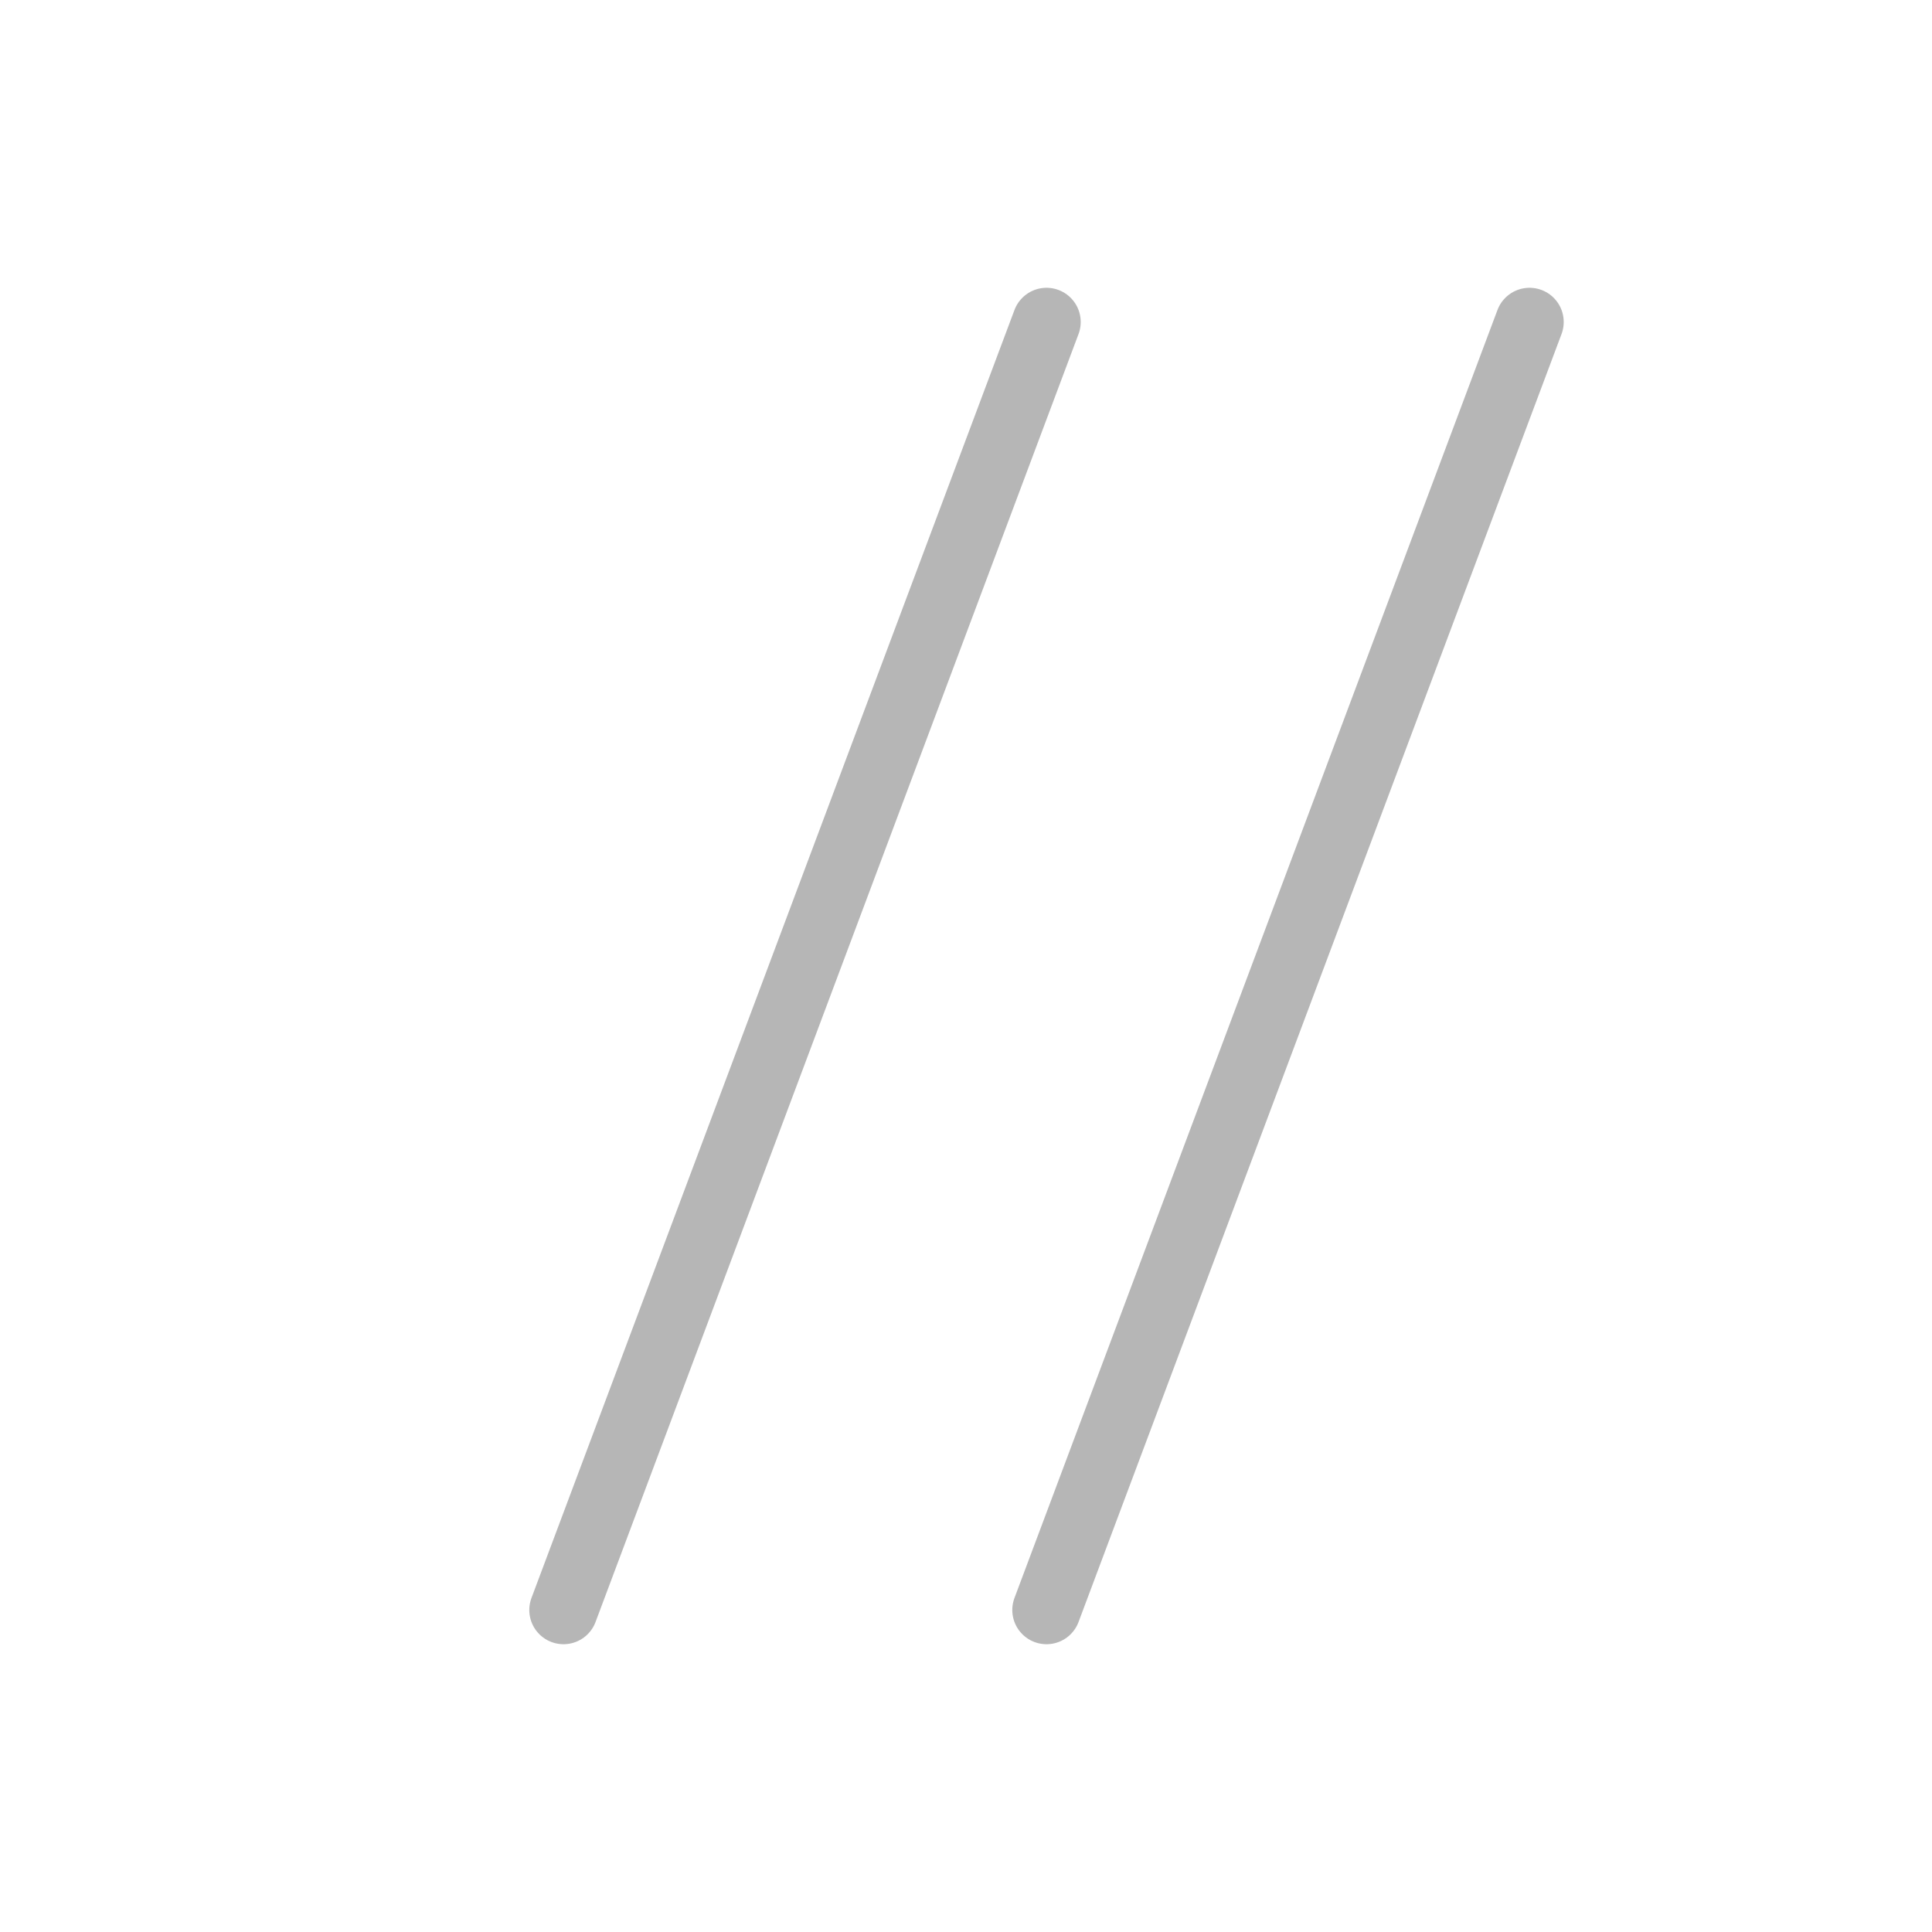
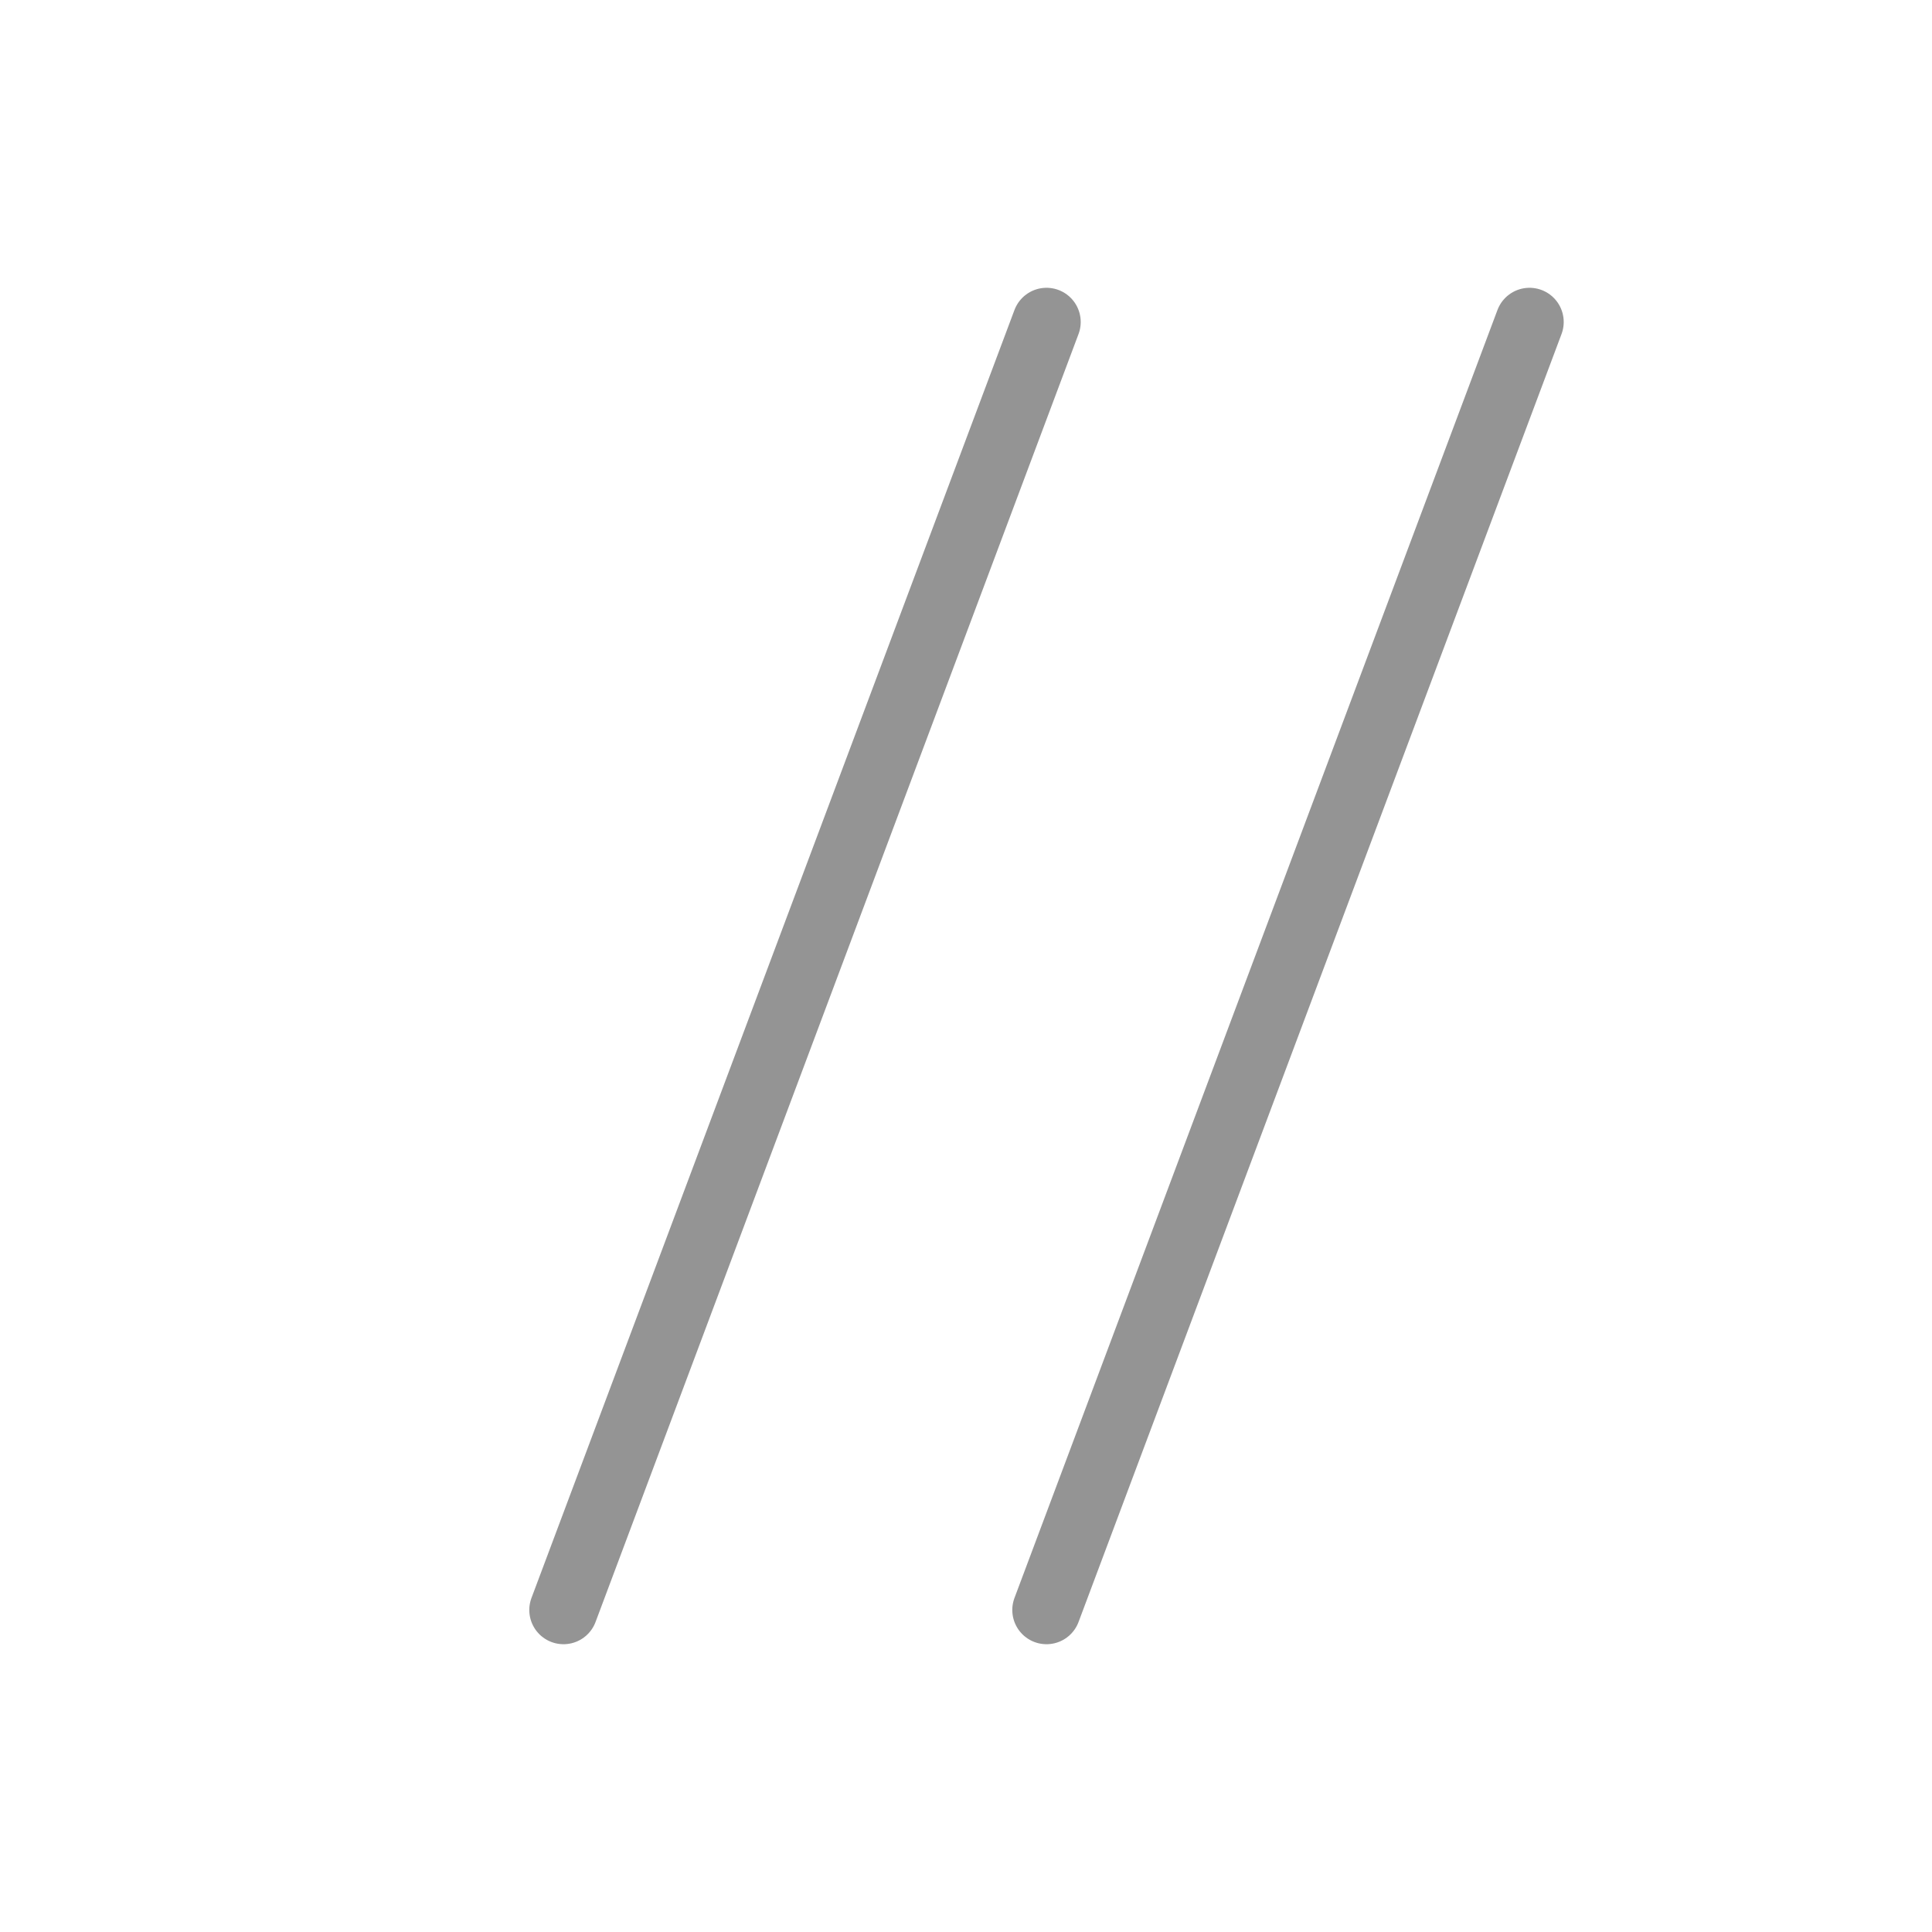
- <svg xmlns="http://www.w3.org/2000/svg" width="24" height="24" viewBox="0 0 24 24" fill="none" stroke="#b6b6b6" stroke-width="0.85" stroke-linecap="round" stroke-linejoin="round">
+ <svg xmlns="http://www.w3.org/2000/svg" width="24" height="24" viewBox="0 0 24 24" fill="none" stroke="#949494" stroke-width="0.85" stroke-linecap="round" stroke-linejoin="round">
  <path d="M7 20 13 4M13 20 19 4" />
</svg>
